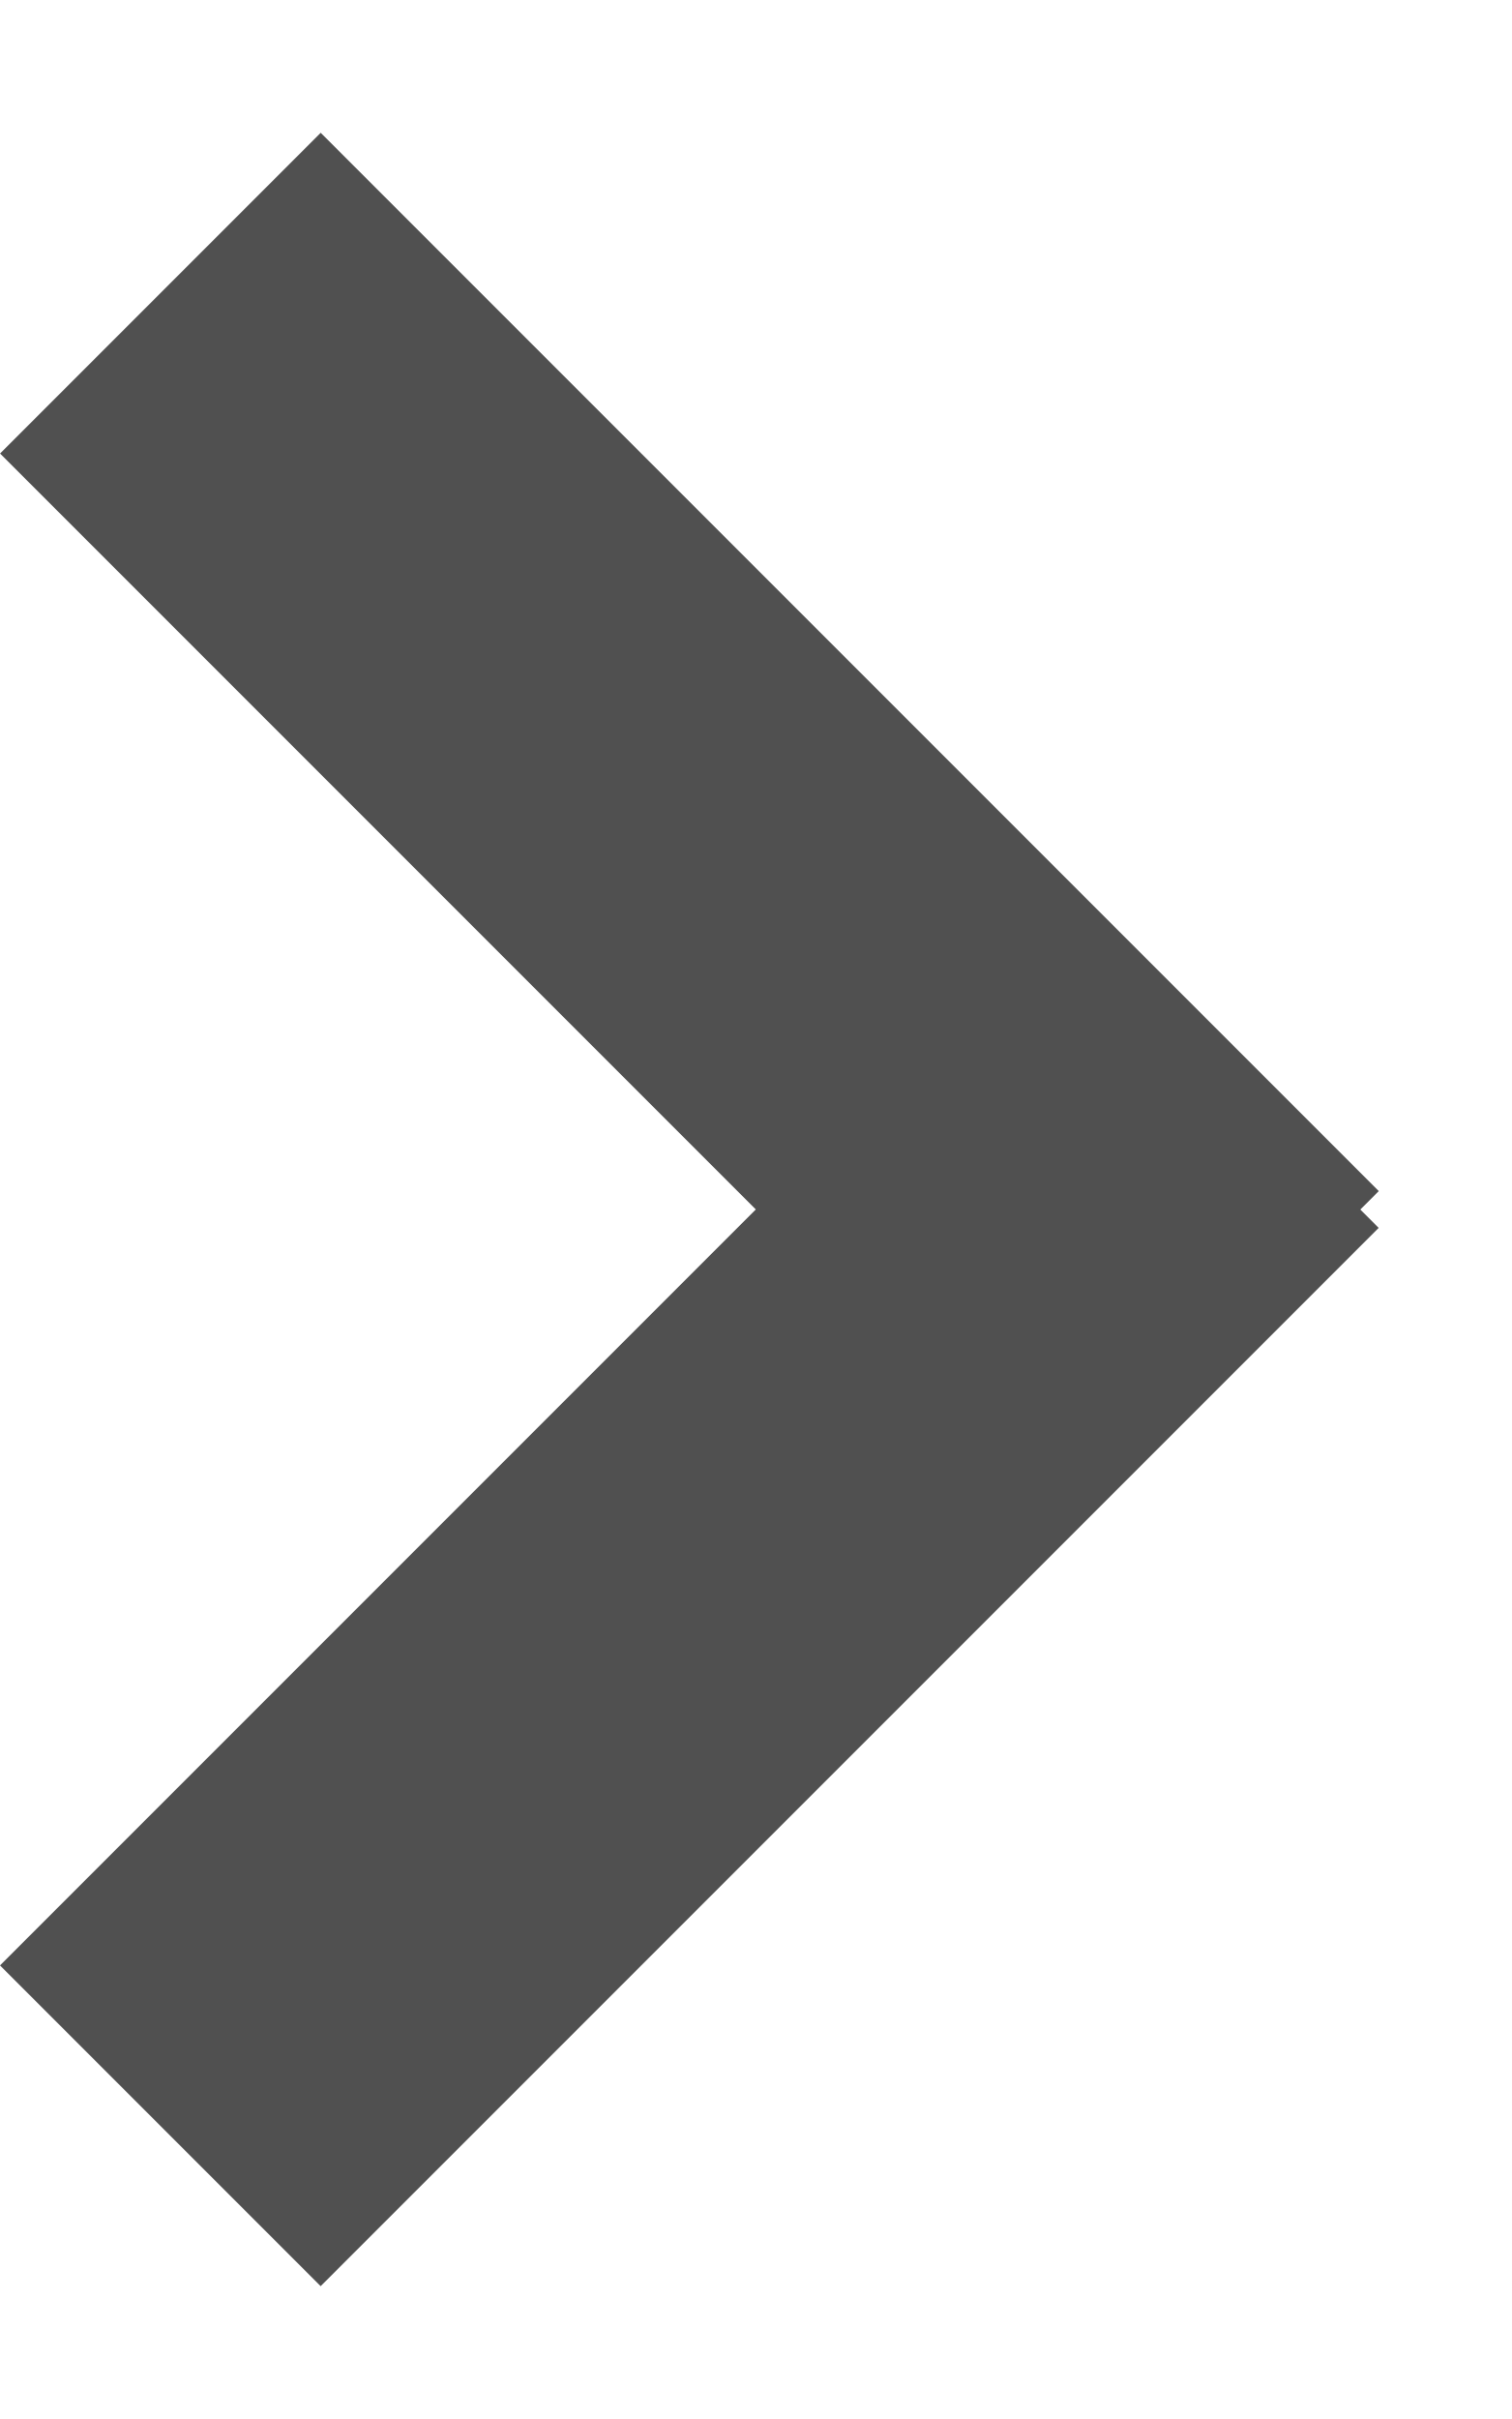
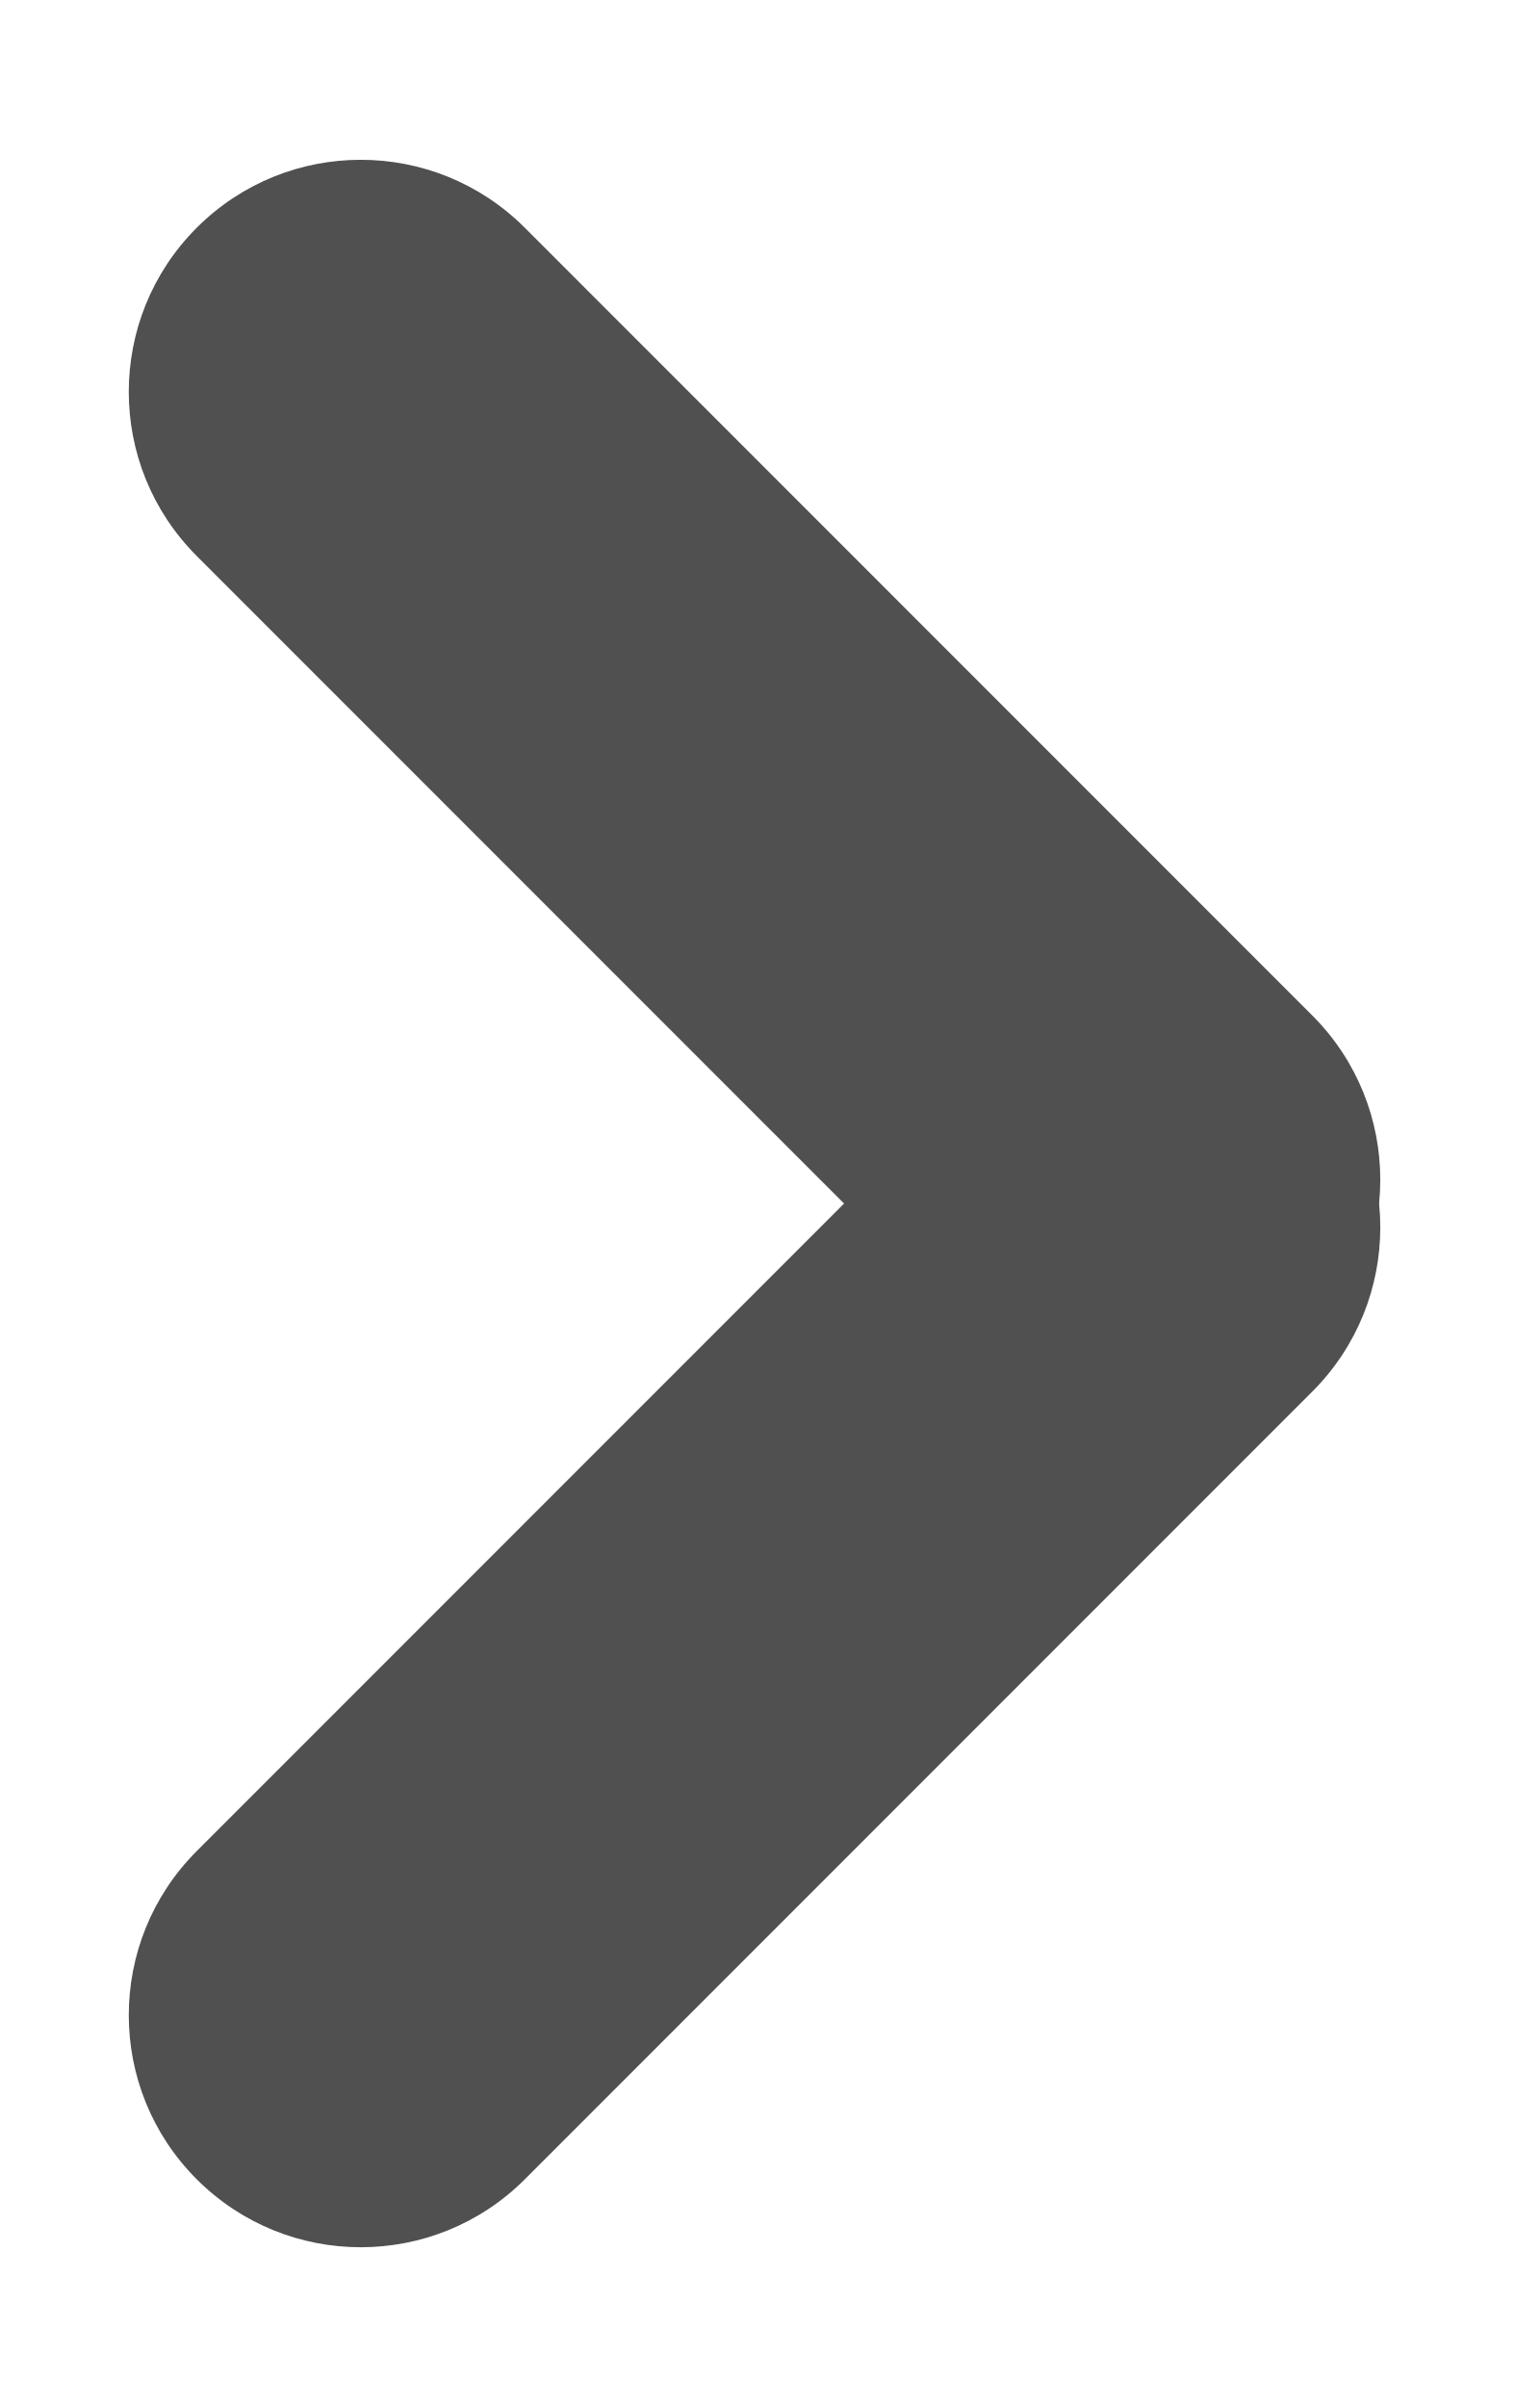
- <svg xmlns="http://www.w3.org/2000/svg" viewBox="0 0 10 16" fill="none">
-   <line x1="1.061" y1="1.939" x2="8.061" y2="8.939" stroke="#505050" stroke-width="3" />
-   <line y1="-1.5" x2="9.899" y2="-1.5" transform="matrix(0.707107 -0.707107 -0.707107 -0.707107 0 13)" stroke="#505050" stroke-width="3" />
+ <svg xmlns="http://www.w3.org/2000/svg" width="16" height="25" viewBox="0 0 16 25" fill="none">
+   <rect x="3.748" y="24.339" width="4.821" height="16.392" rx="2.411" transform="rotate(-135 3.74829 24.3391)" fill="#505050" />
+   <rect width="4.821" height="16.392" rx="2.411" transform="matrix(-0.707107 0.707107 0.707107 0.707107 3.74829 0.661133)" fill="#505050" />
</svg>
